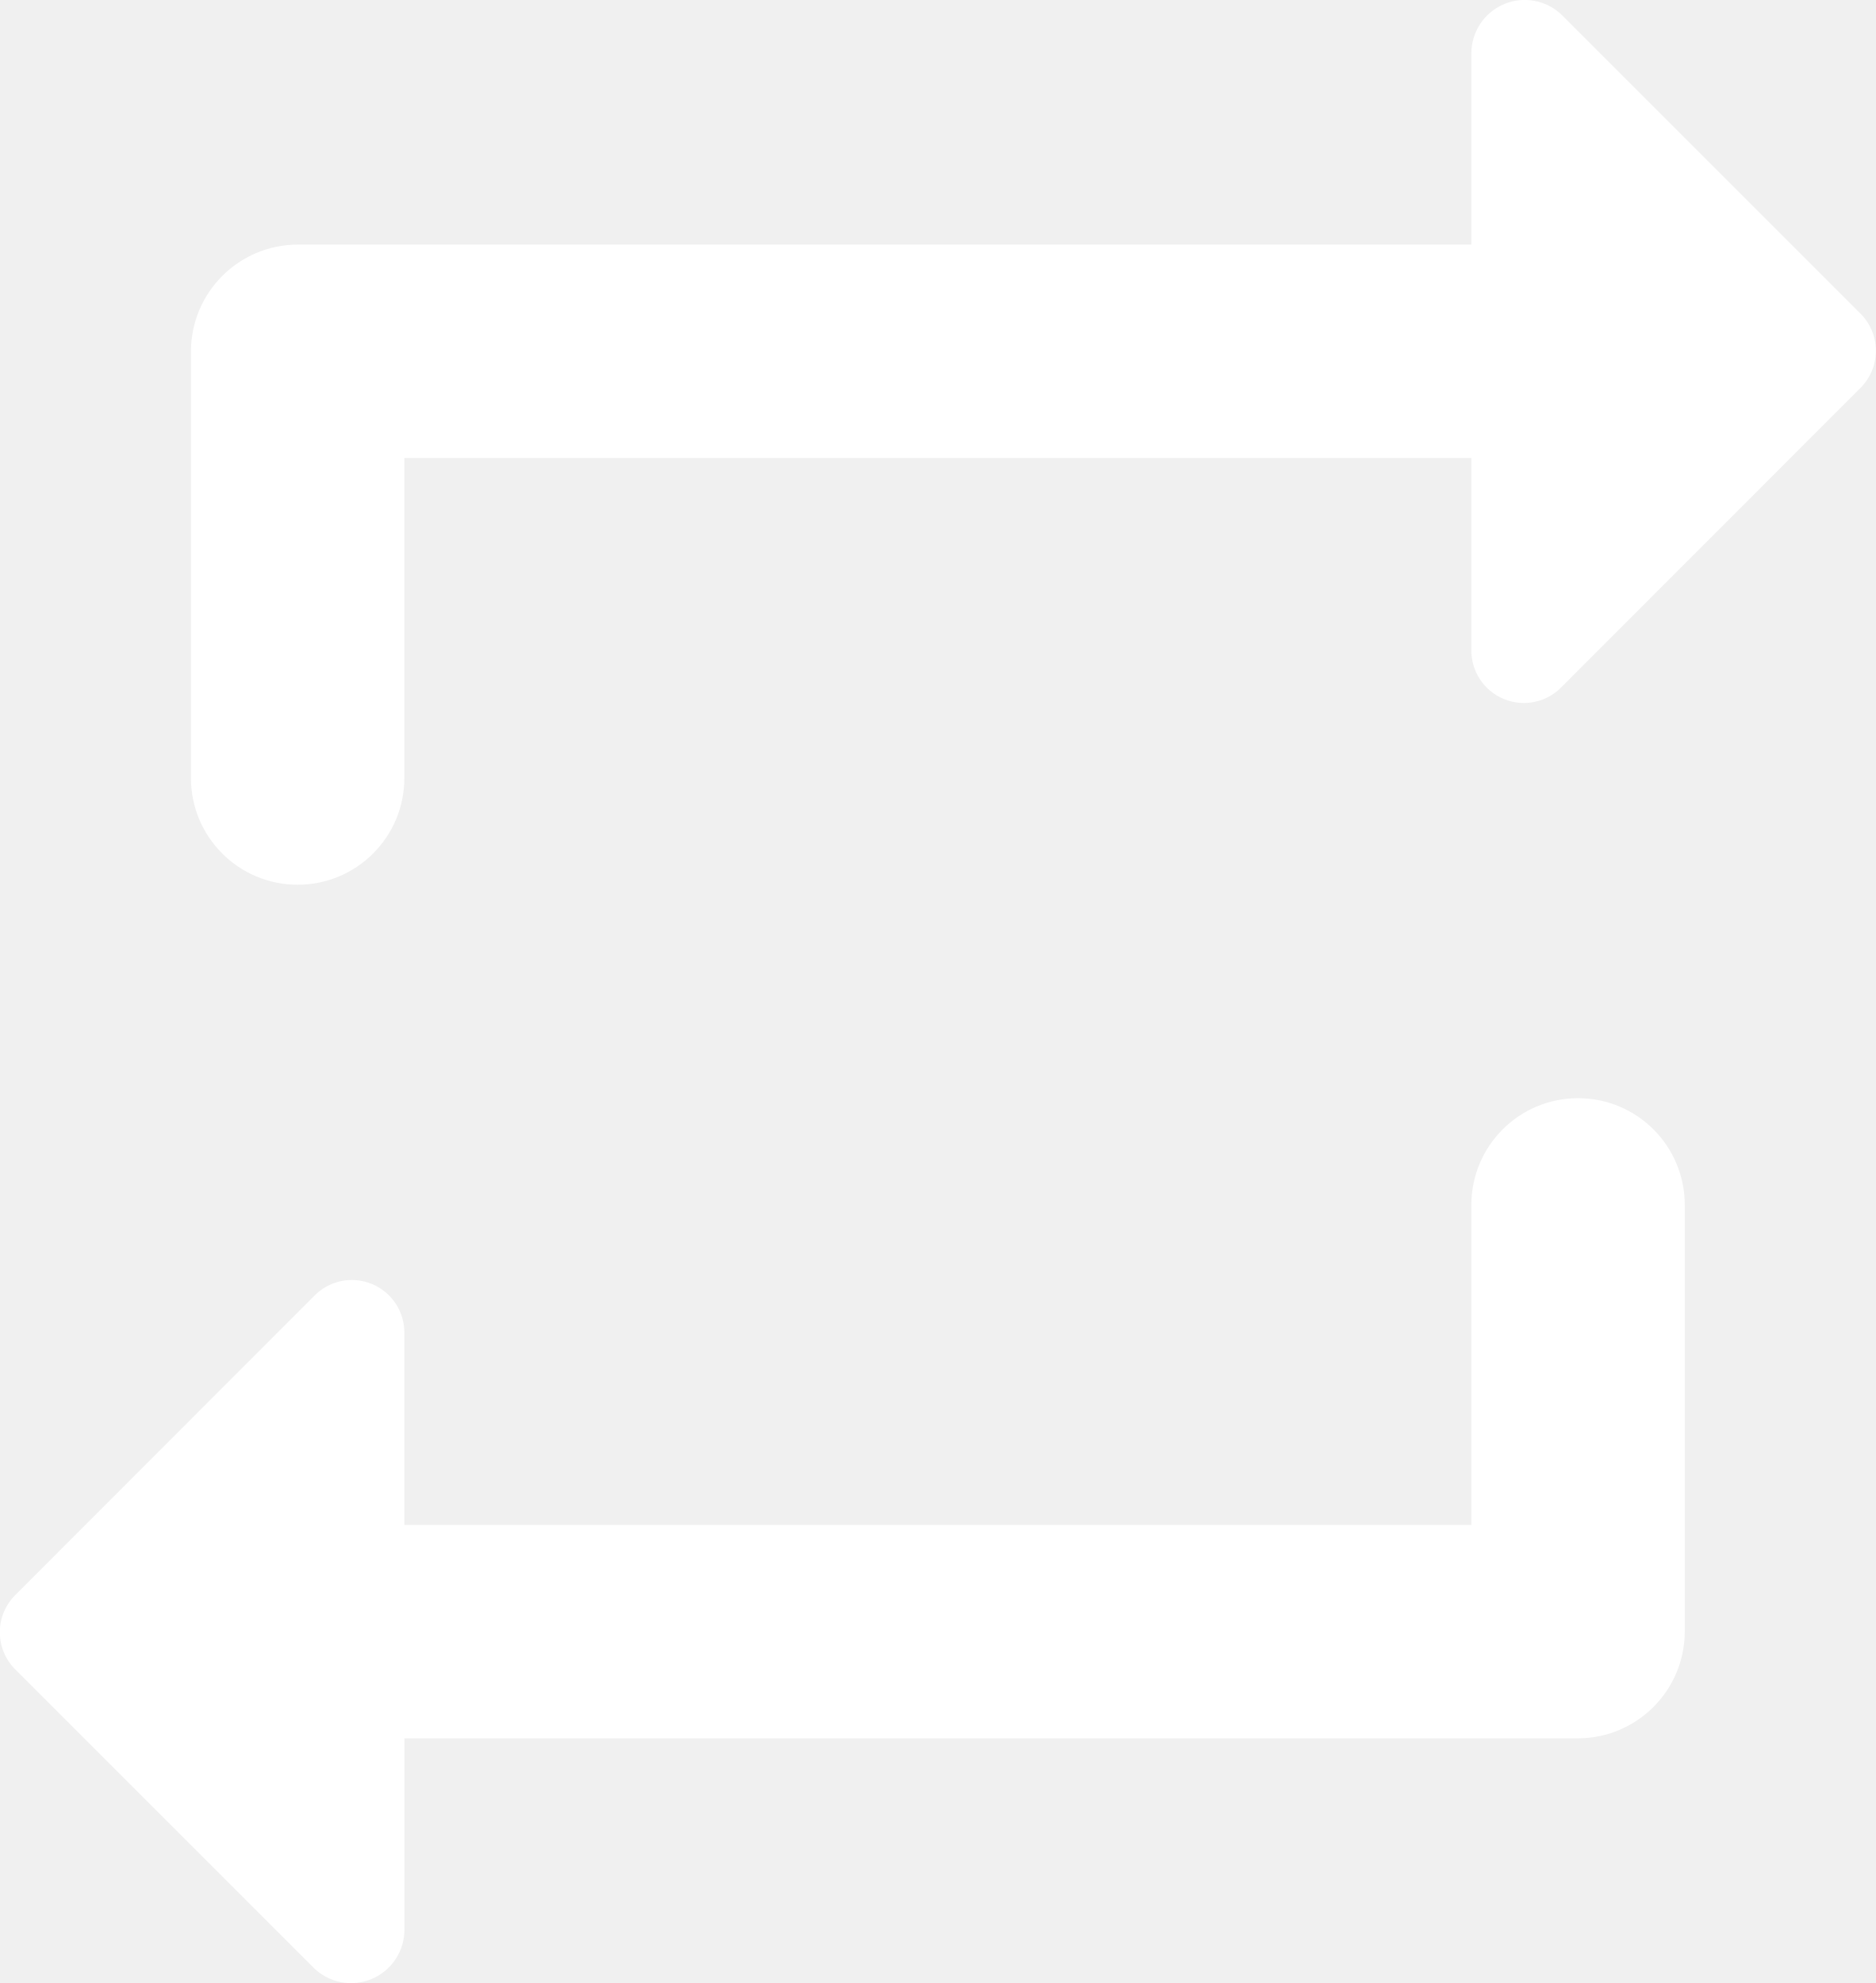
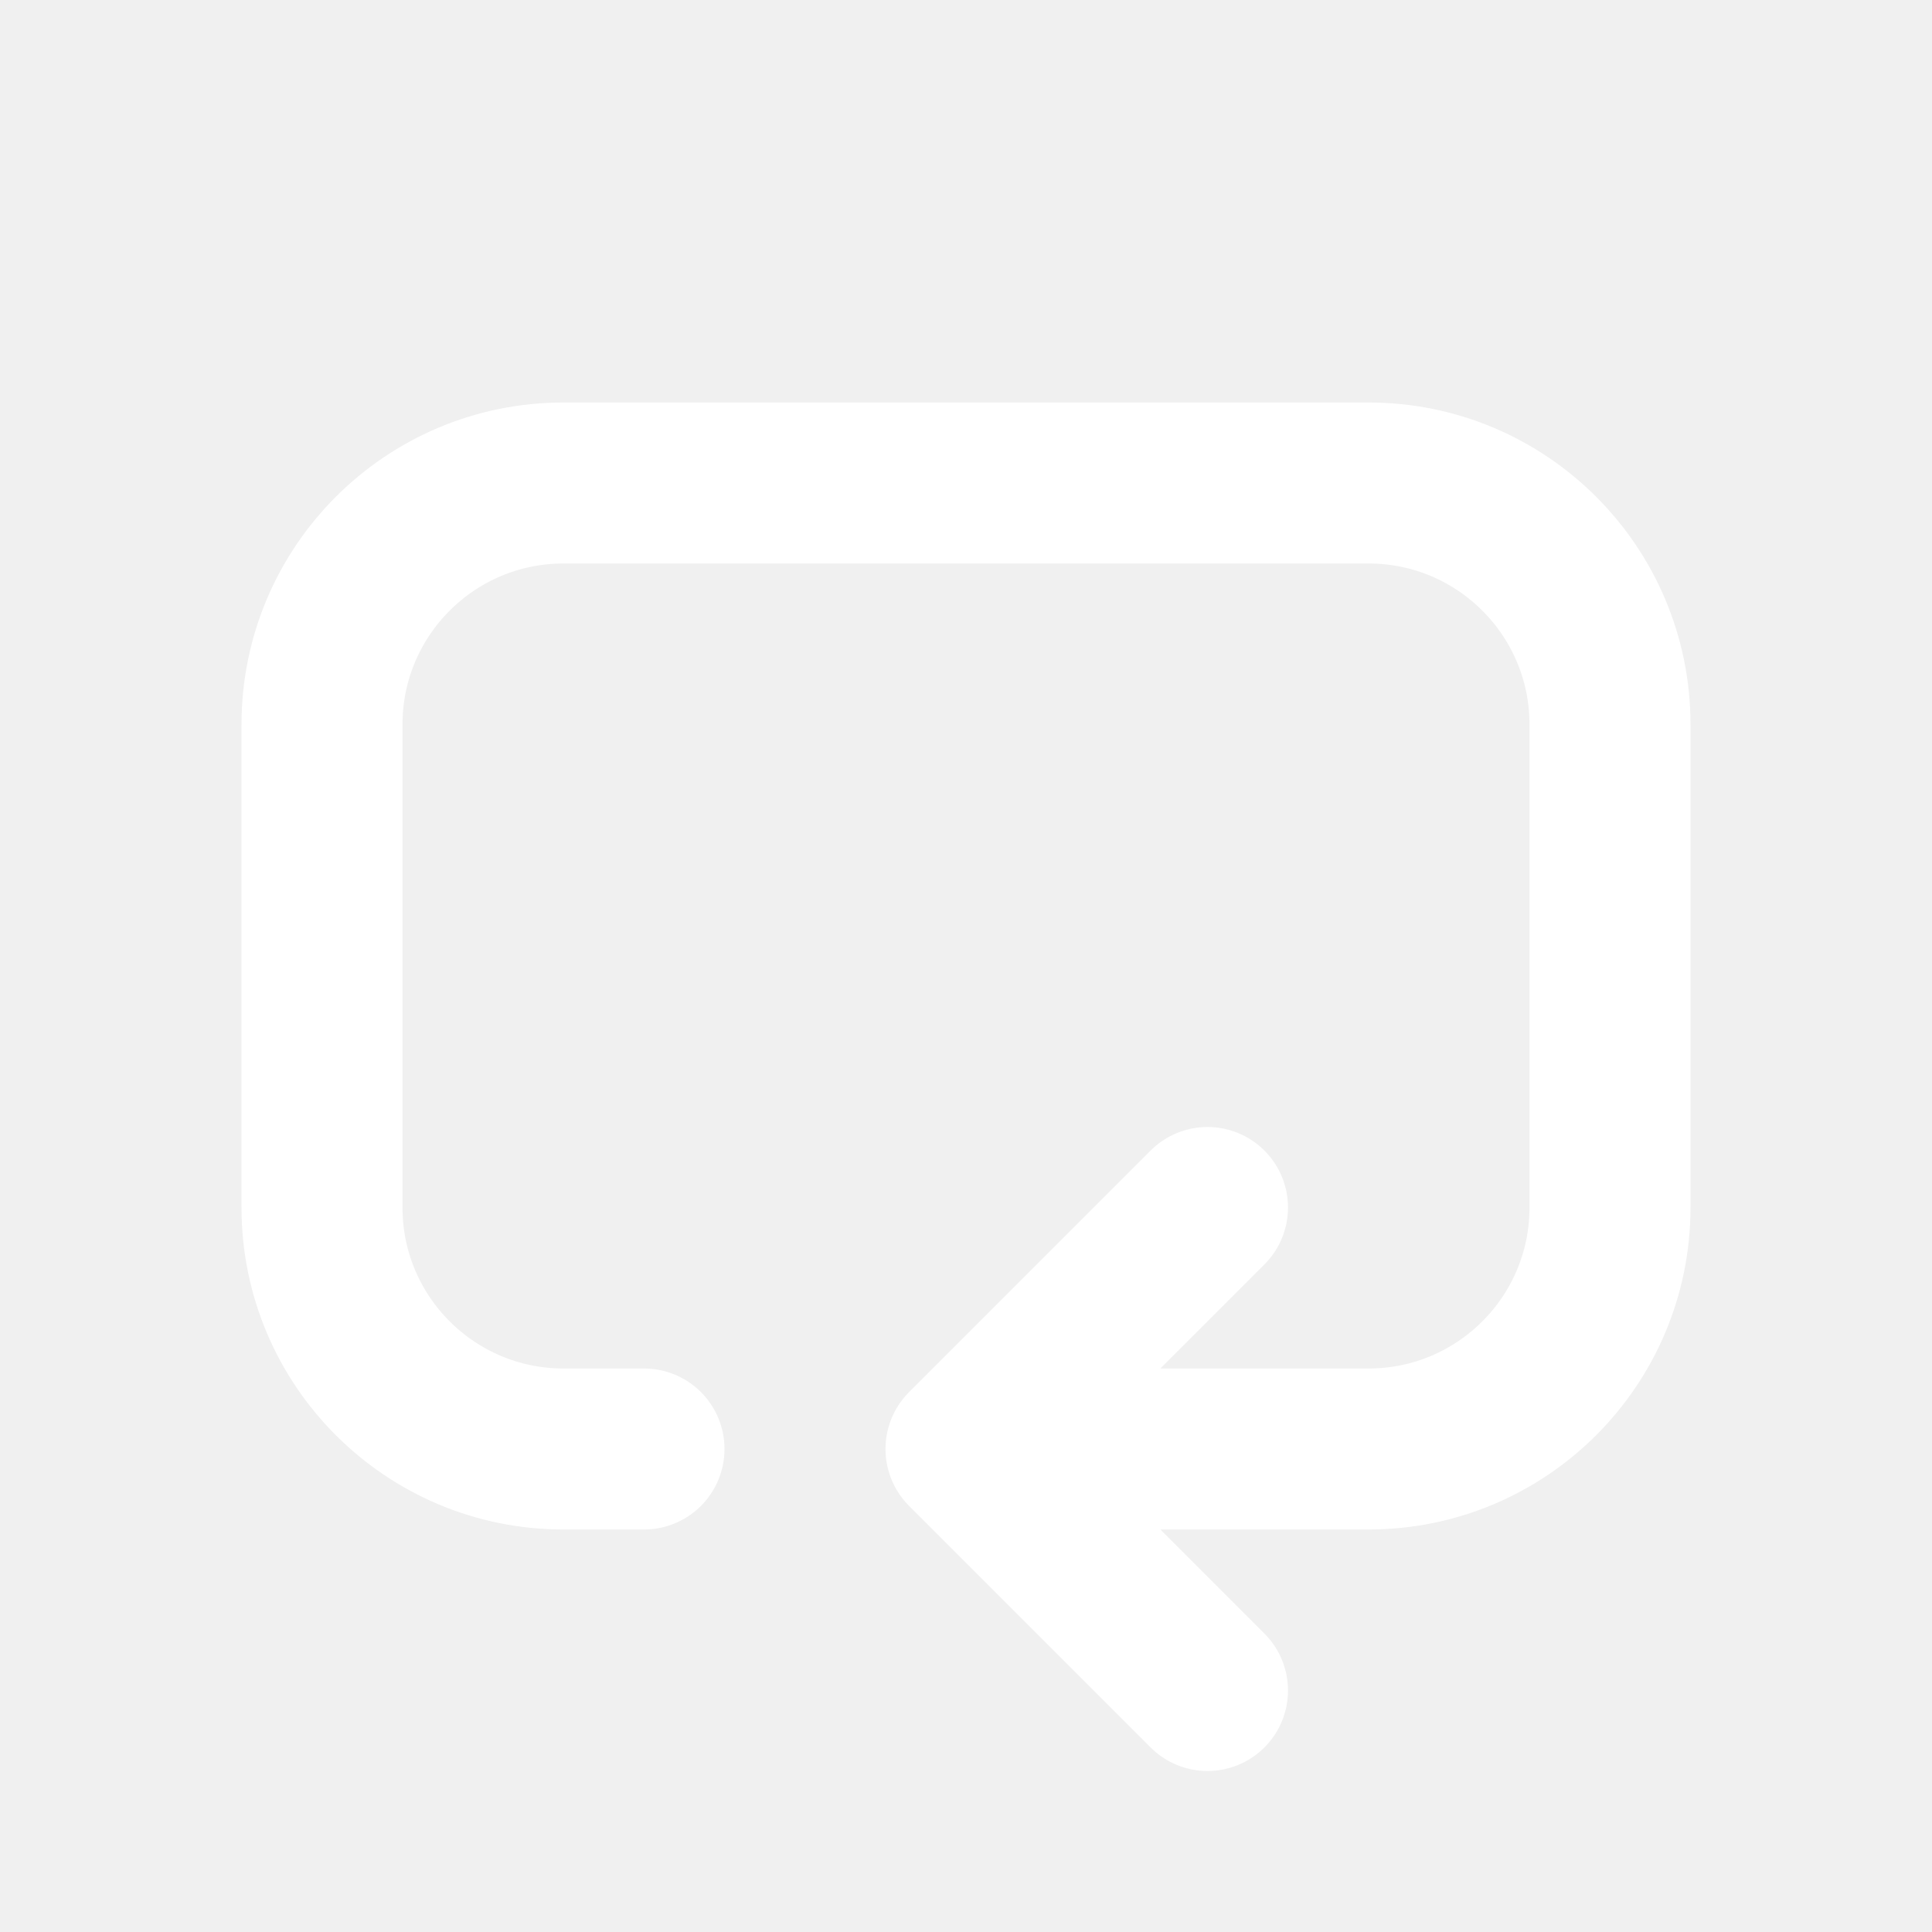
- <svg xmlns="http://www.w3.org/2000/svg" width="25" height="26.43" viewBox="0 0 25 26.43">
-   <path id="ic_round-repeat" d="M8.657,8.414H22.878V10.96a.7.7,0,0,0,1.209.5L28.054,7.49a.7.7,0,0,0,0-1.01L24.087,2.513a.711.711,0,0,0-1.209.512V5.57H7.235A1.426,1.426,0,0,0,5.813,6.992v5.688a1.422,1.422,0,1,0,2.844,0ZM22.878,22.635H8.657V20.09a.7.7,0,0,0-1.209-.5L3.481,23.56a.7.7,0,0,0,0,1.01l3.968,3.968a.711.711,0,0,0,1.209-.512V25.479H24.3a1.426,1.426,0,0,0,1.422-1.422V18.369a1.422,1.422,0,0,0-2.844,0Z" transform="translate(-3.268 -2.31)" fill="#fff" />
+ <svg xmlns="http://www.w3.org/2000/svg" viewBox="0 0 24 24" fill="none">
+   <g id="SVGRepo_bgCarrier" stroke-width="0" />
+   <g id="SVGRepo_tracerCarrier" stroke-linecap="round" stroke-linejoin="round" />
+   <g id="SVGRepo_iconCarrier">
+     <path d="M8 18H7C5.343 18 4 16.657 4 15V9C4 7.343 5.343 6 7 6H17C18.657 6 20 7.343 20 9V15C20 16.657 18.657 18 17 18H12M12 18L15 15M12 18L15 21" stroke="#FFFFFF" stroke-width="2" stroke-linecap="round" stroke-linejoin="round" />
+   </g>
</svg>
